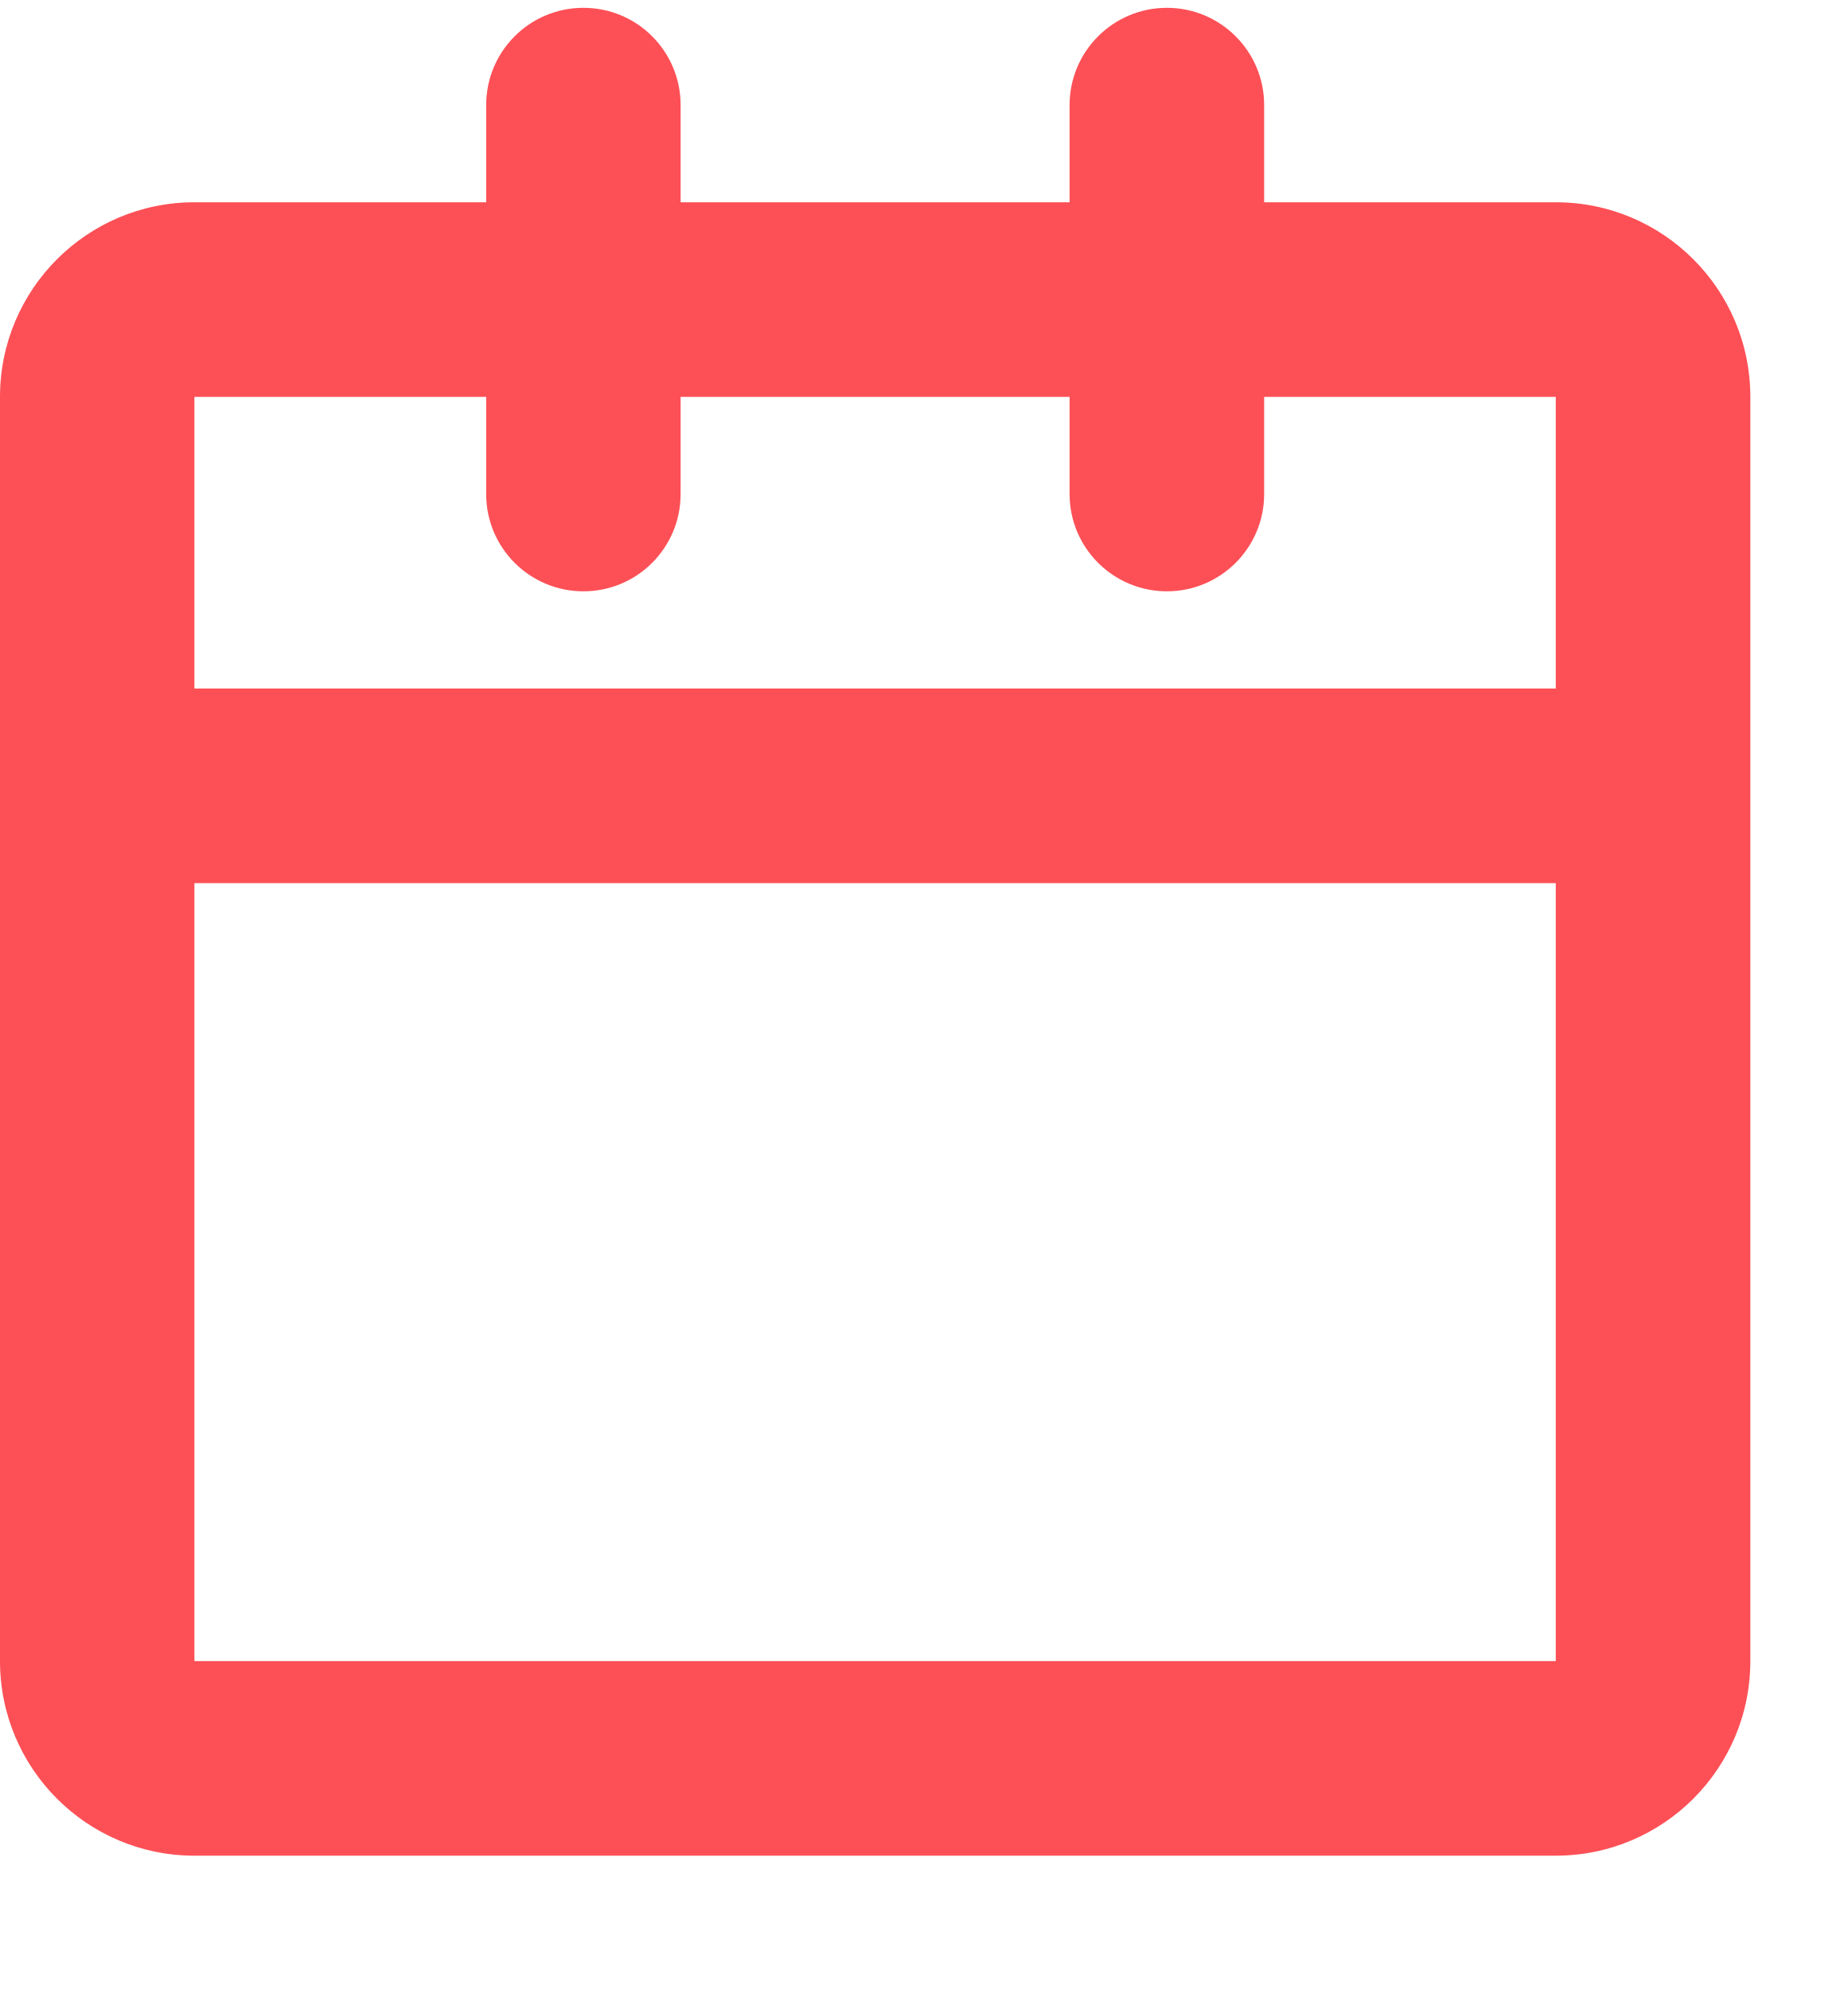
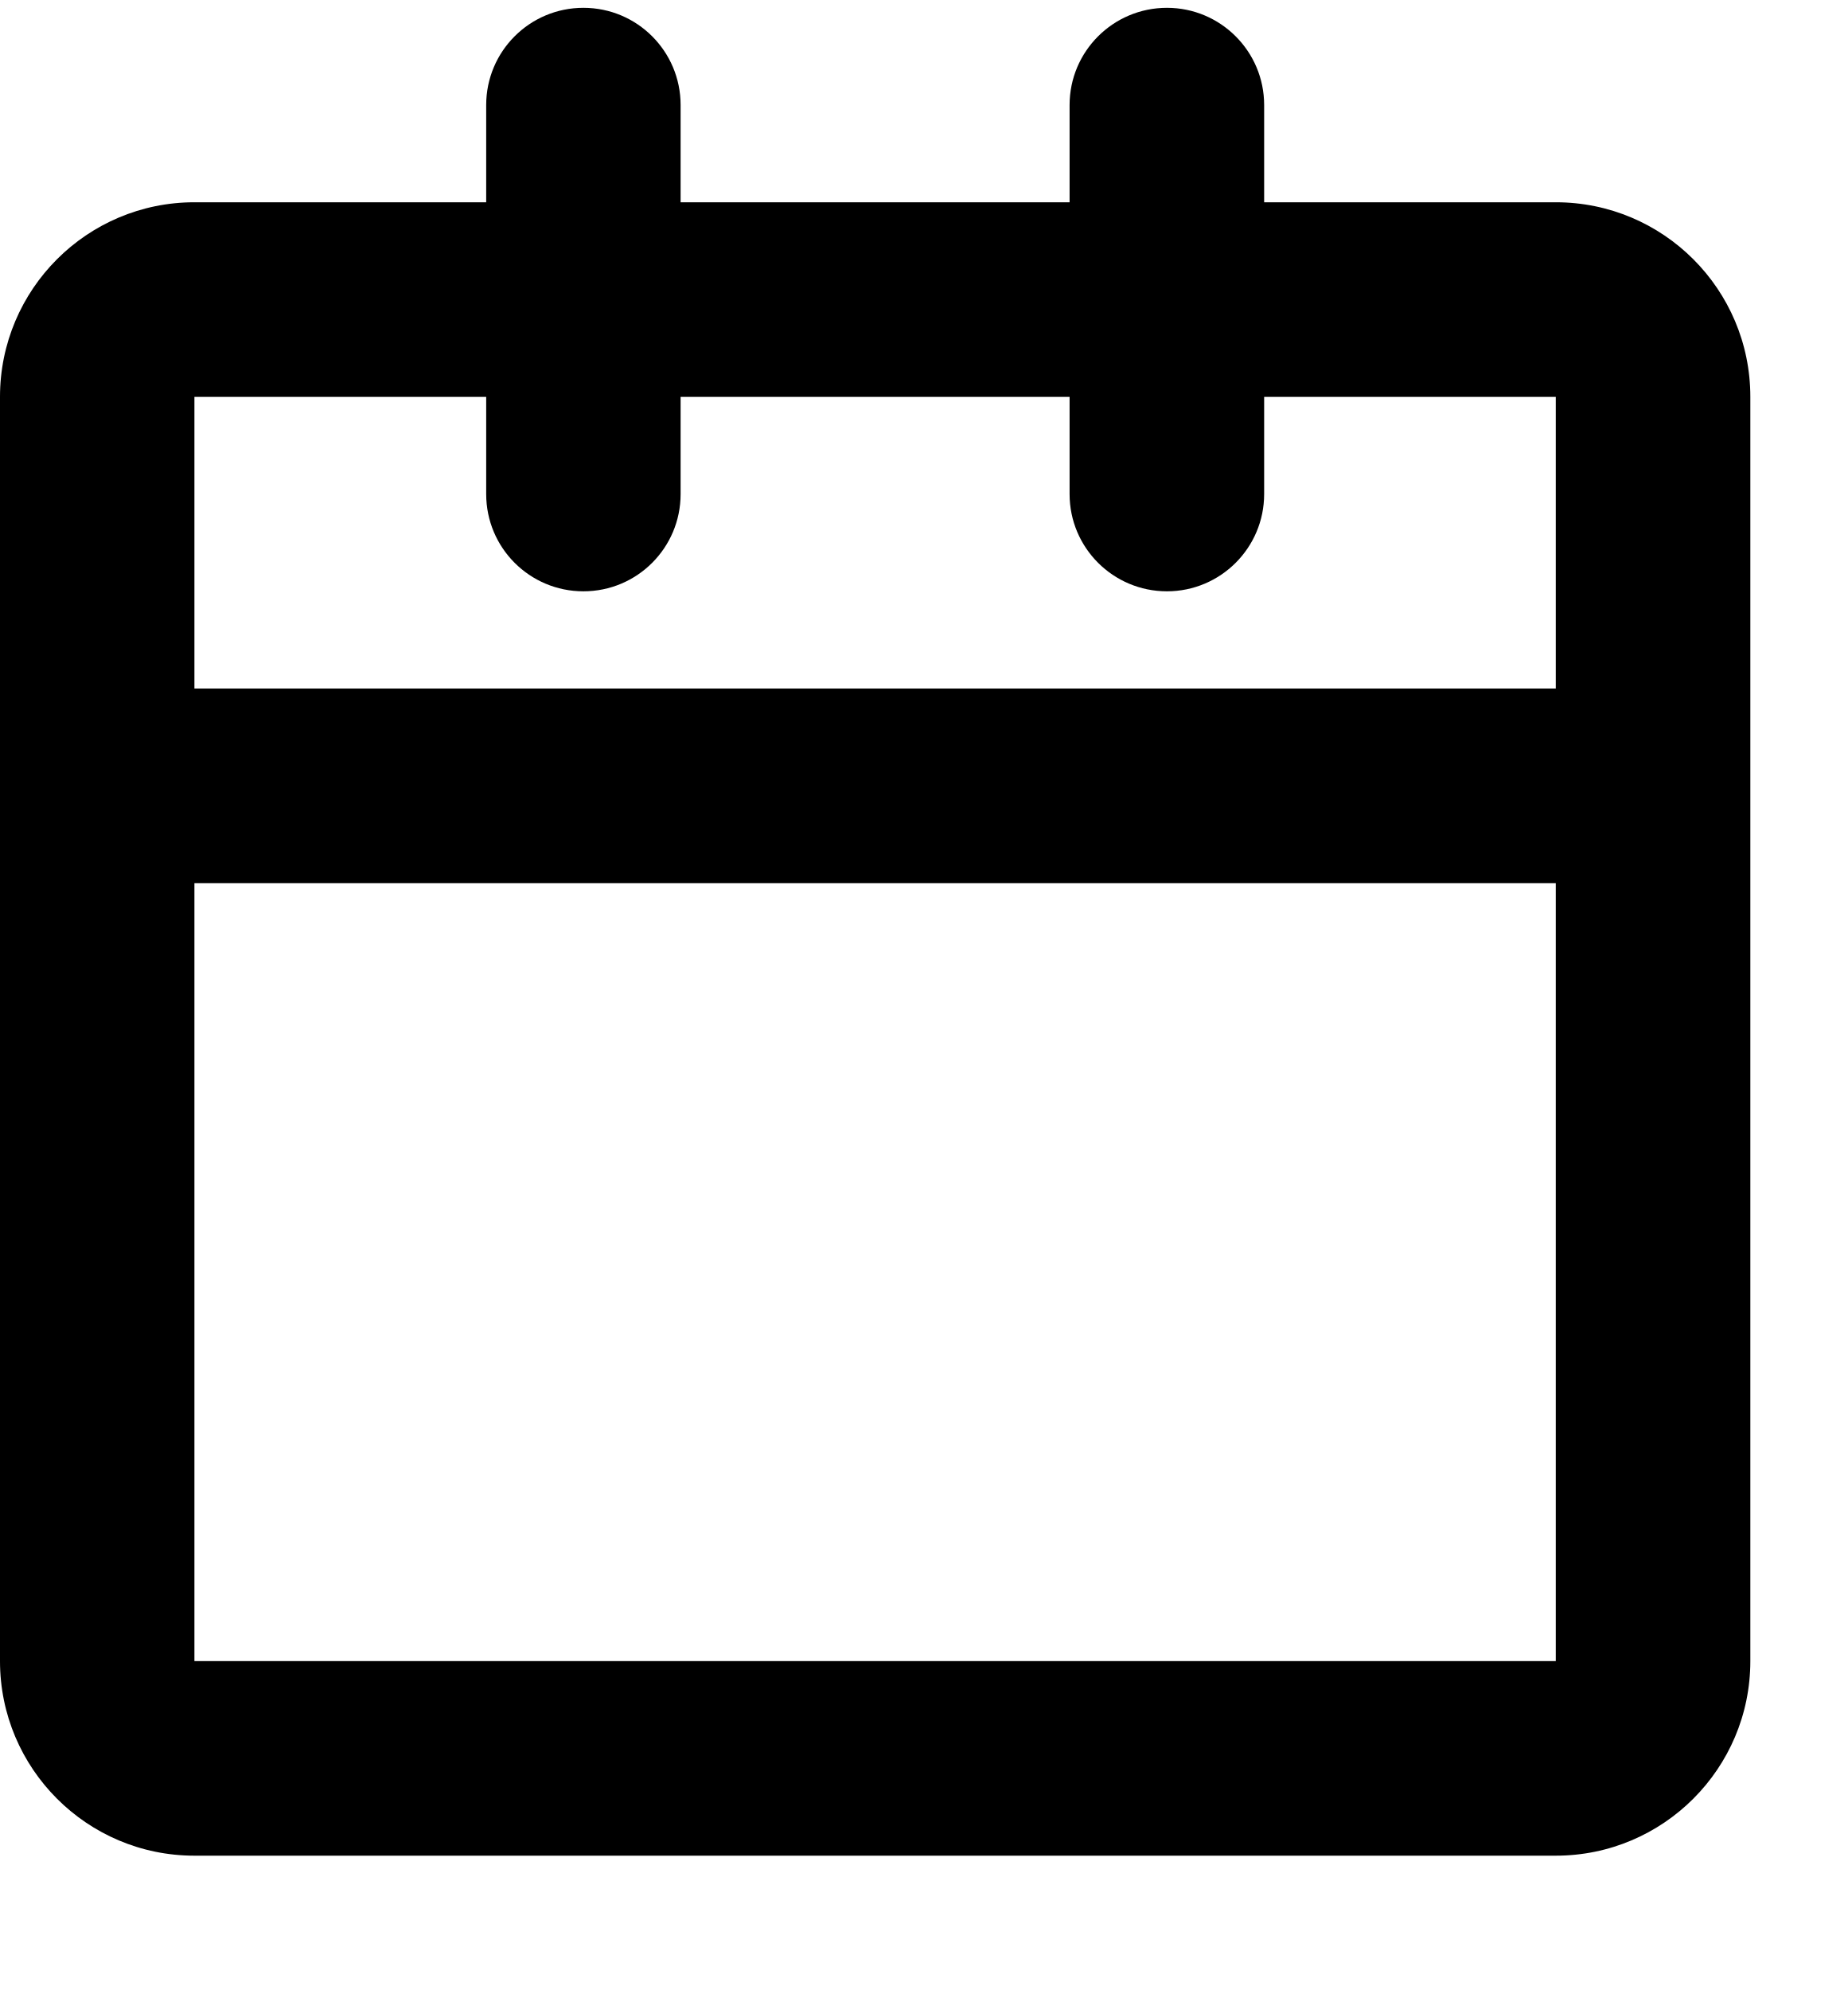
- <svg xmlns="http://www.w3.org/2000/svg" width="13" height="14" viewBox="0 0 13 14" fill="none">
-   <path d="M4.105 0.055C4.483 0.055 4.789 0.361 4.789 0.739V1.423H7.526V0.739C7.526 0.361 7.833 0.055 8.211 0.055C8.588 0.055 8.895 0.361 8.895 0.739V1.423H10.947C11.703 1.423 12.316 2.036 12.316 2.792V11.686C12.316 12.442 11.703 13.055 10.947 13.055H1.368C0.613 13.055 0 12.442 0 11.686V2.792C0 2.036 0.613 1.423 1.368 1.423H3.421V0.739C3.421 0.361 3.727 0.055 4.105 0.055ZM3.421 2.792H1.368V4.844H10.947V2.792H8.895V3.476C8.895 3.854 8.588 4.16 8.211 4.16C7.833 4.16 7.526 3.854 7.526 3.476V2.792H4.789V3.476C4.789 3.854 4.483 4.16 4.105 4.16C3.727 4.16 3.421 3.854 3.421 3.476V2.792ZM10.947 6.213H1.368V11.686H10.947V6.213Z" fill="#FD5056" />
+ <svg xmlns="http://www.w3.org/2000/svg" width="13" height="14" viewBox="0 0 13 14" fill="currentColor">
+   <path d="M4.105 0.055C4.483 0.055 4.789 0.361 4.789 0.739V1.423H7.526V0.739C7.526 0.361 7.833 0.055 8.211 0.055C8.588 0.055 8.895 0.361 8.895 0.739V1.423H10.947C11.703 1.423 12.316 2.036 12.316 2.792V11.686C12.316 12.442 11.703 13.055 10.947 13.055H1.368C0.613 13.055 0 12.442 0 11.686V2.792C0 2.036 0.613 1.423 1.368 1.423H3.421V0.739C3.421 0.361 3.727 0.055 4.105 0.055ZM3.421 2.792H1.368V4.844H10.947V2.792H8.895V3.476C8.895 3.854 8.588 4.16 8.211 4.16C7.833 4.16 7.526 3.854 7.526 3.476V2.792H4.789V3.476C4.789 3.854 4.483 4.16 4.105 4.16C3.727 4.16 3.421 3.854 3.421 3.476V2.792ZM10.947 6.213H1.368V11.686H10.947V6.213Z" fill="currentColor" />
</svg>
